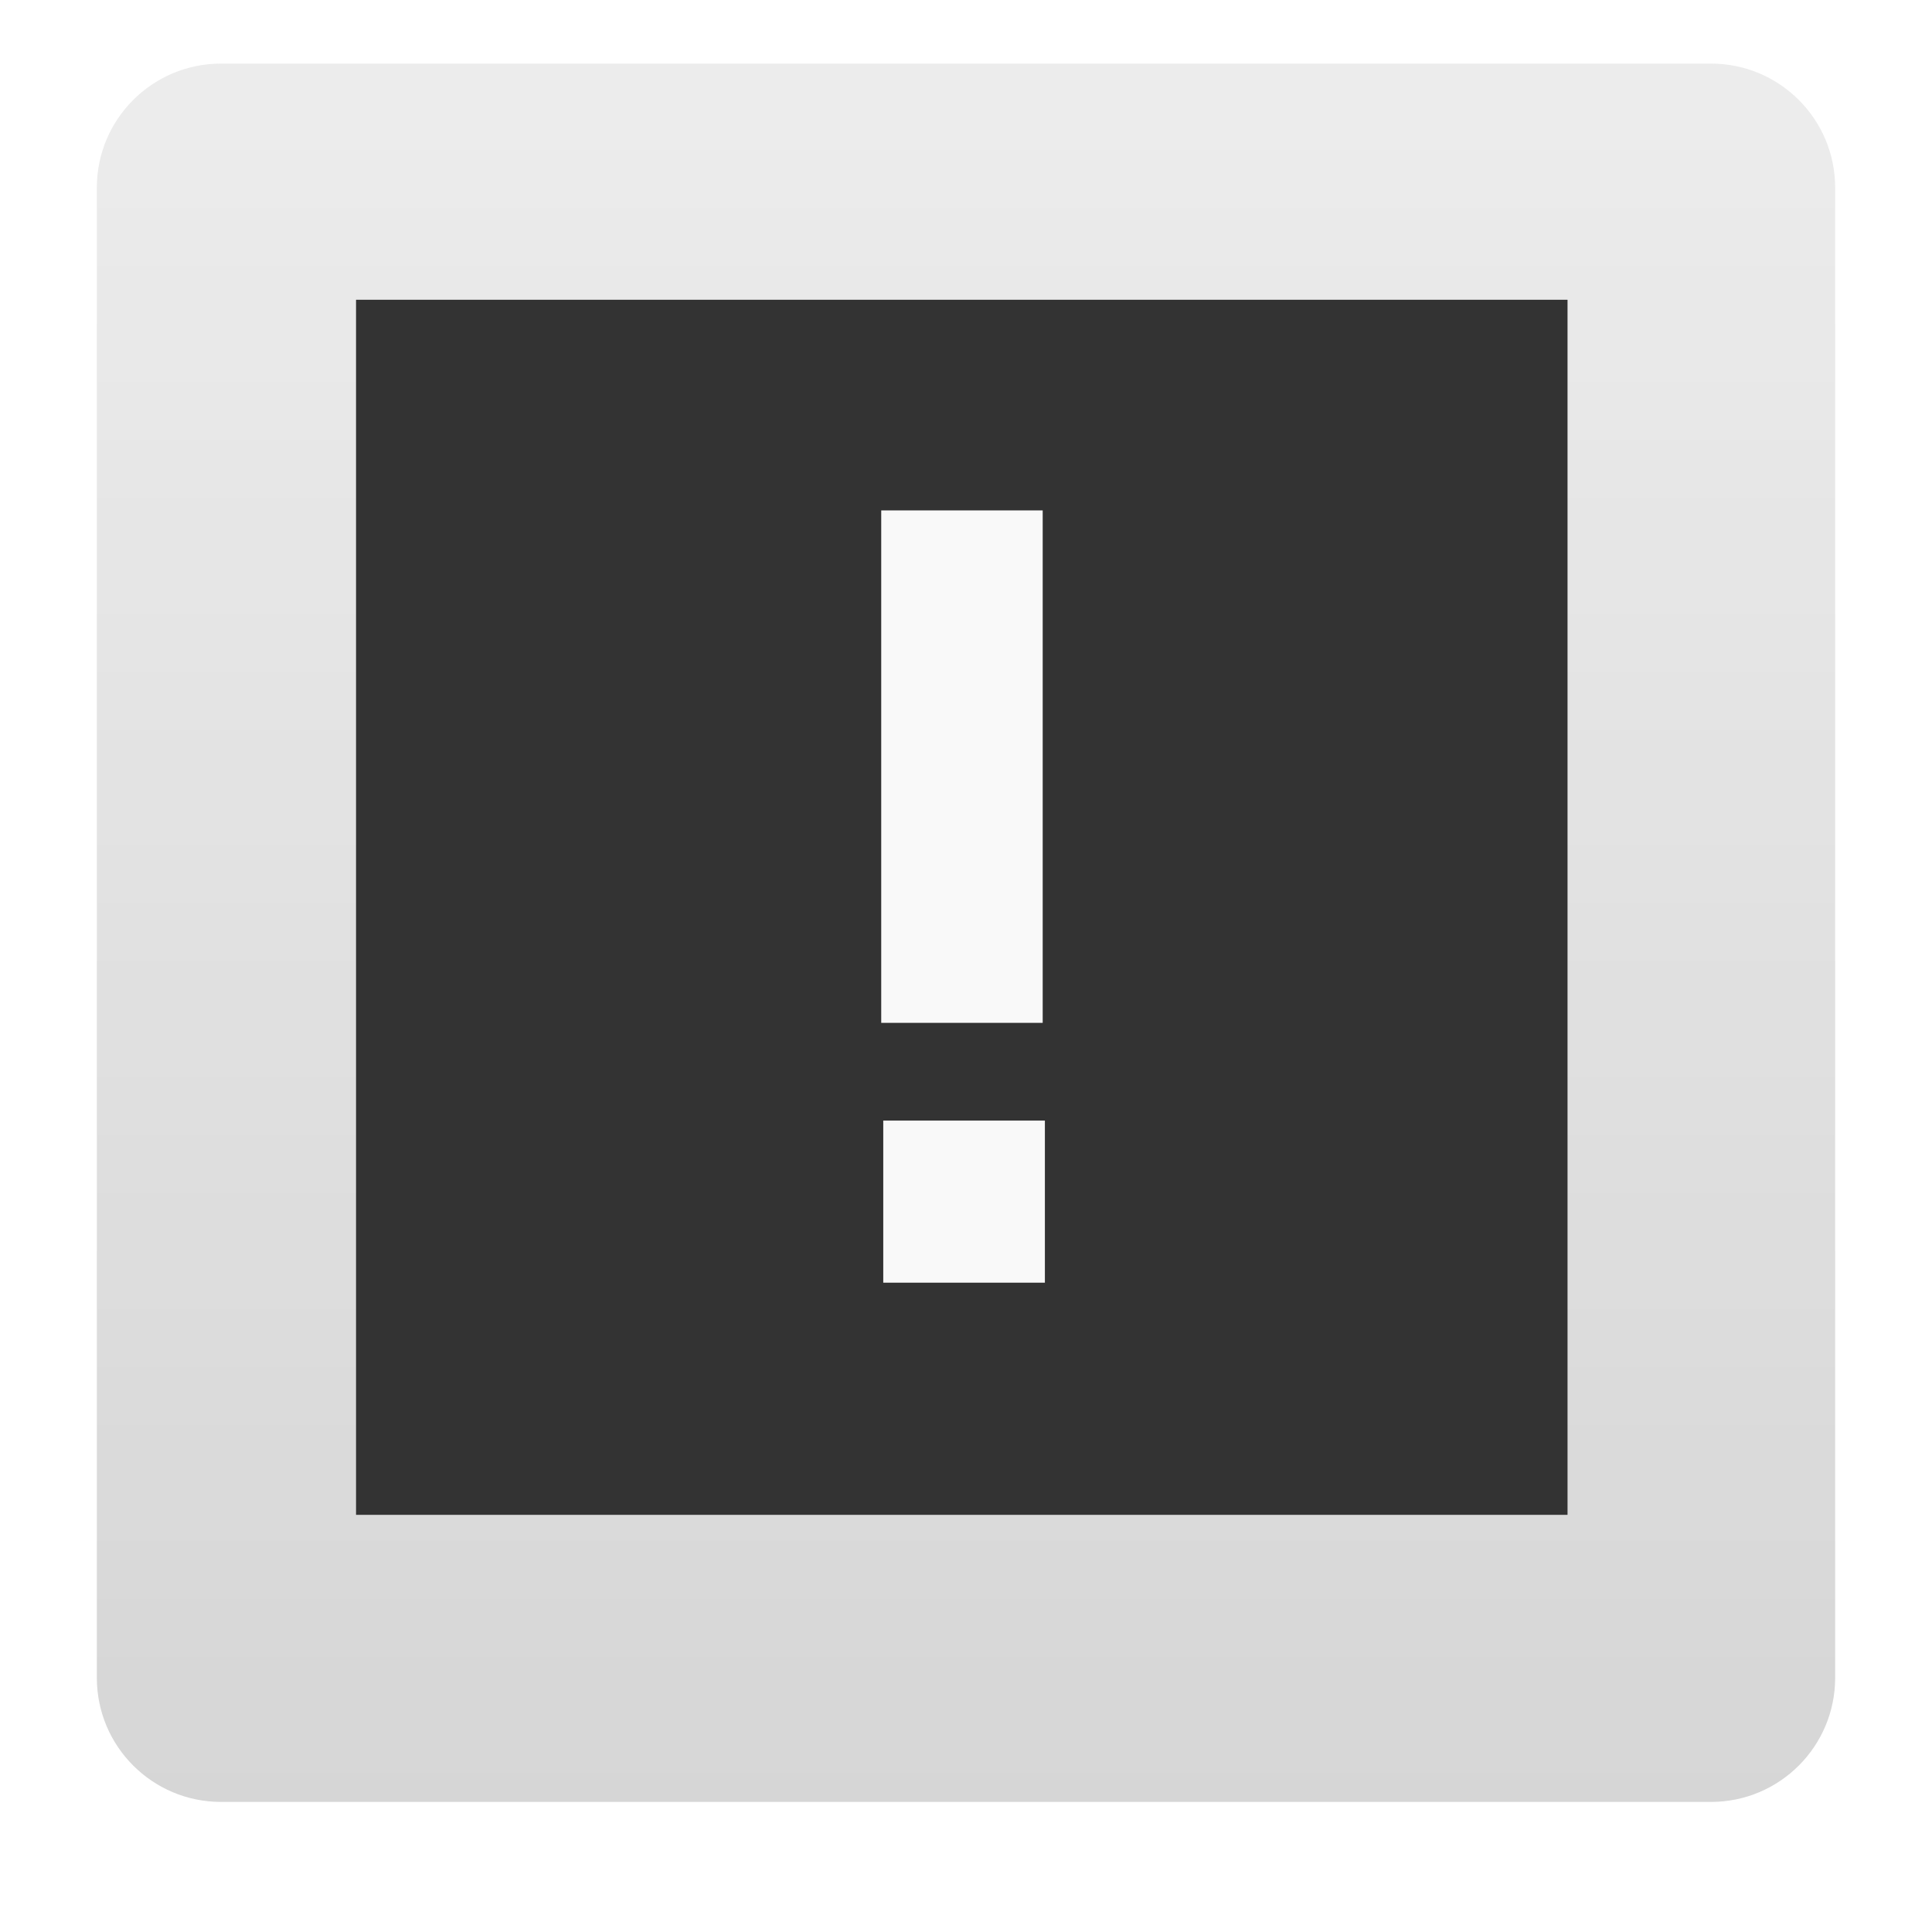
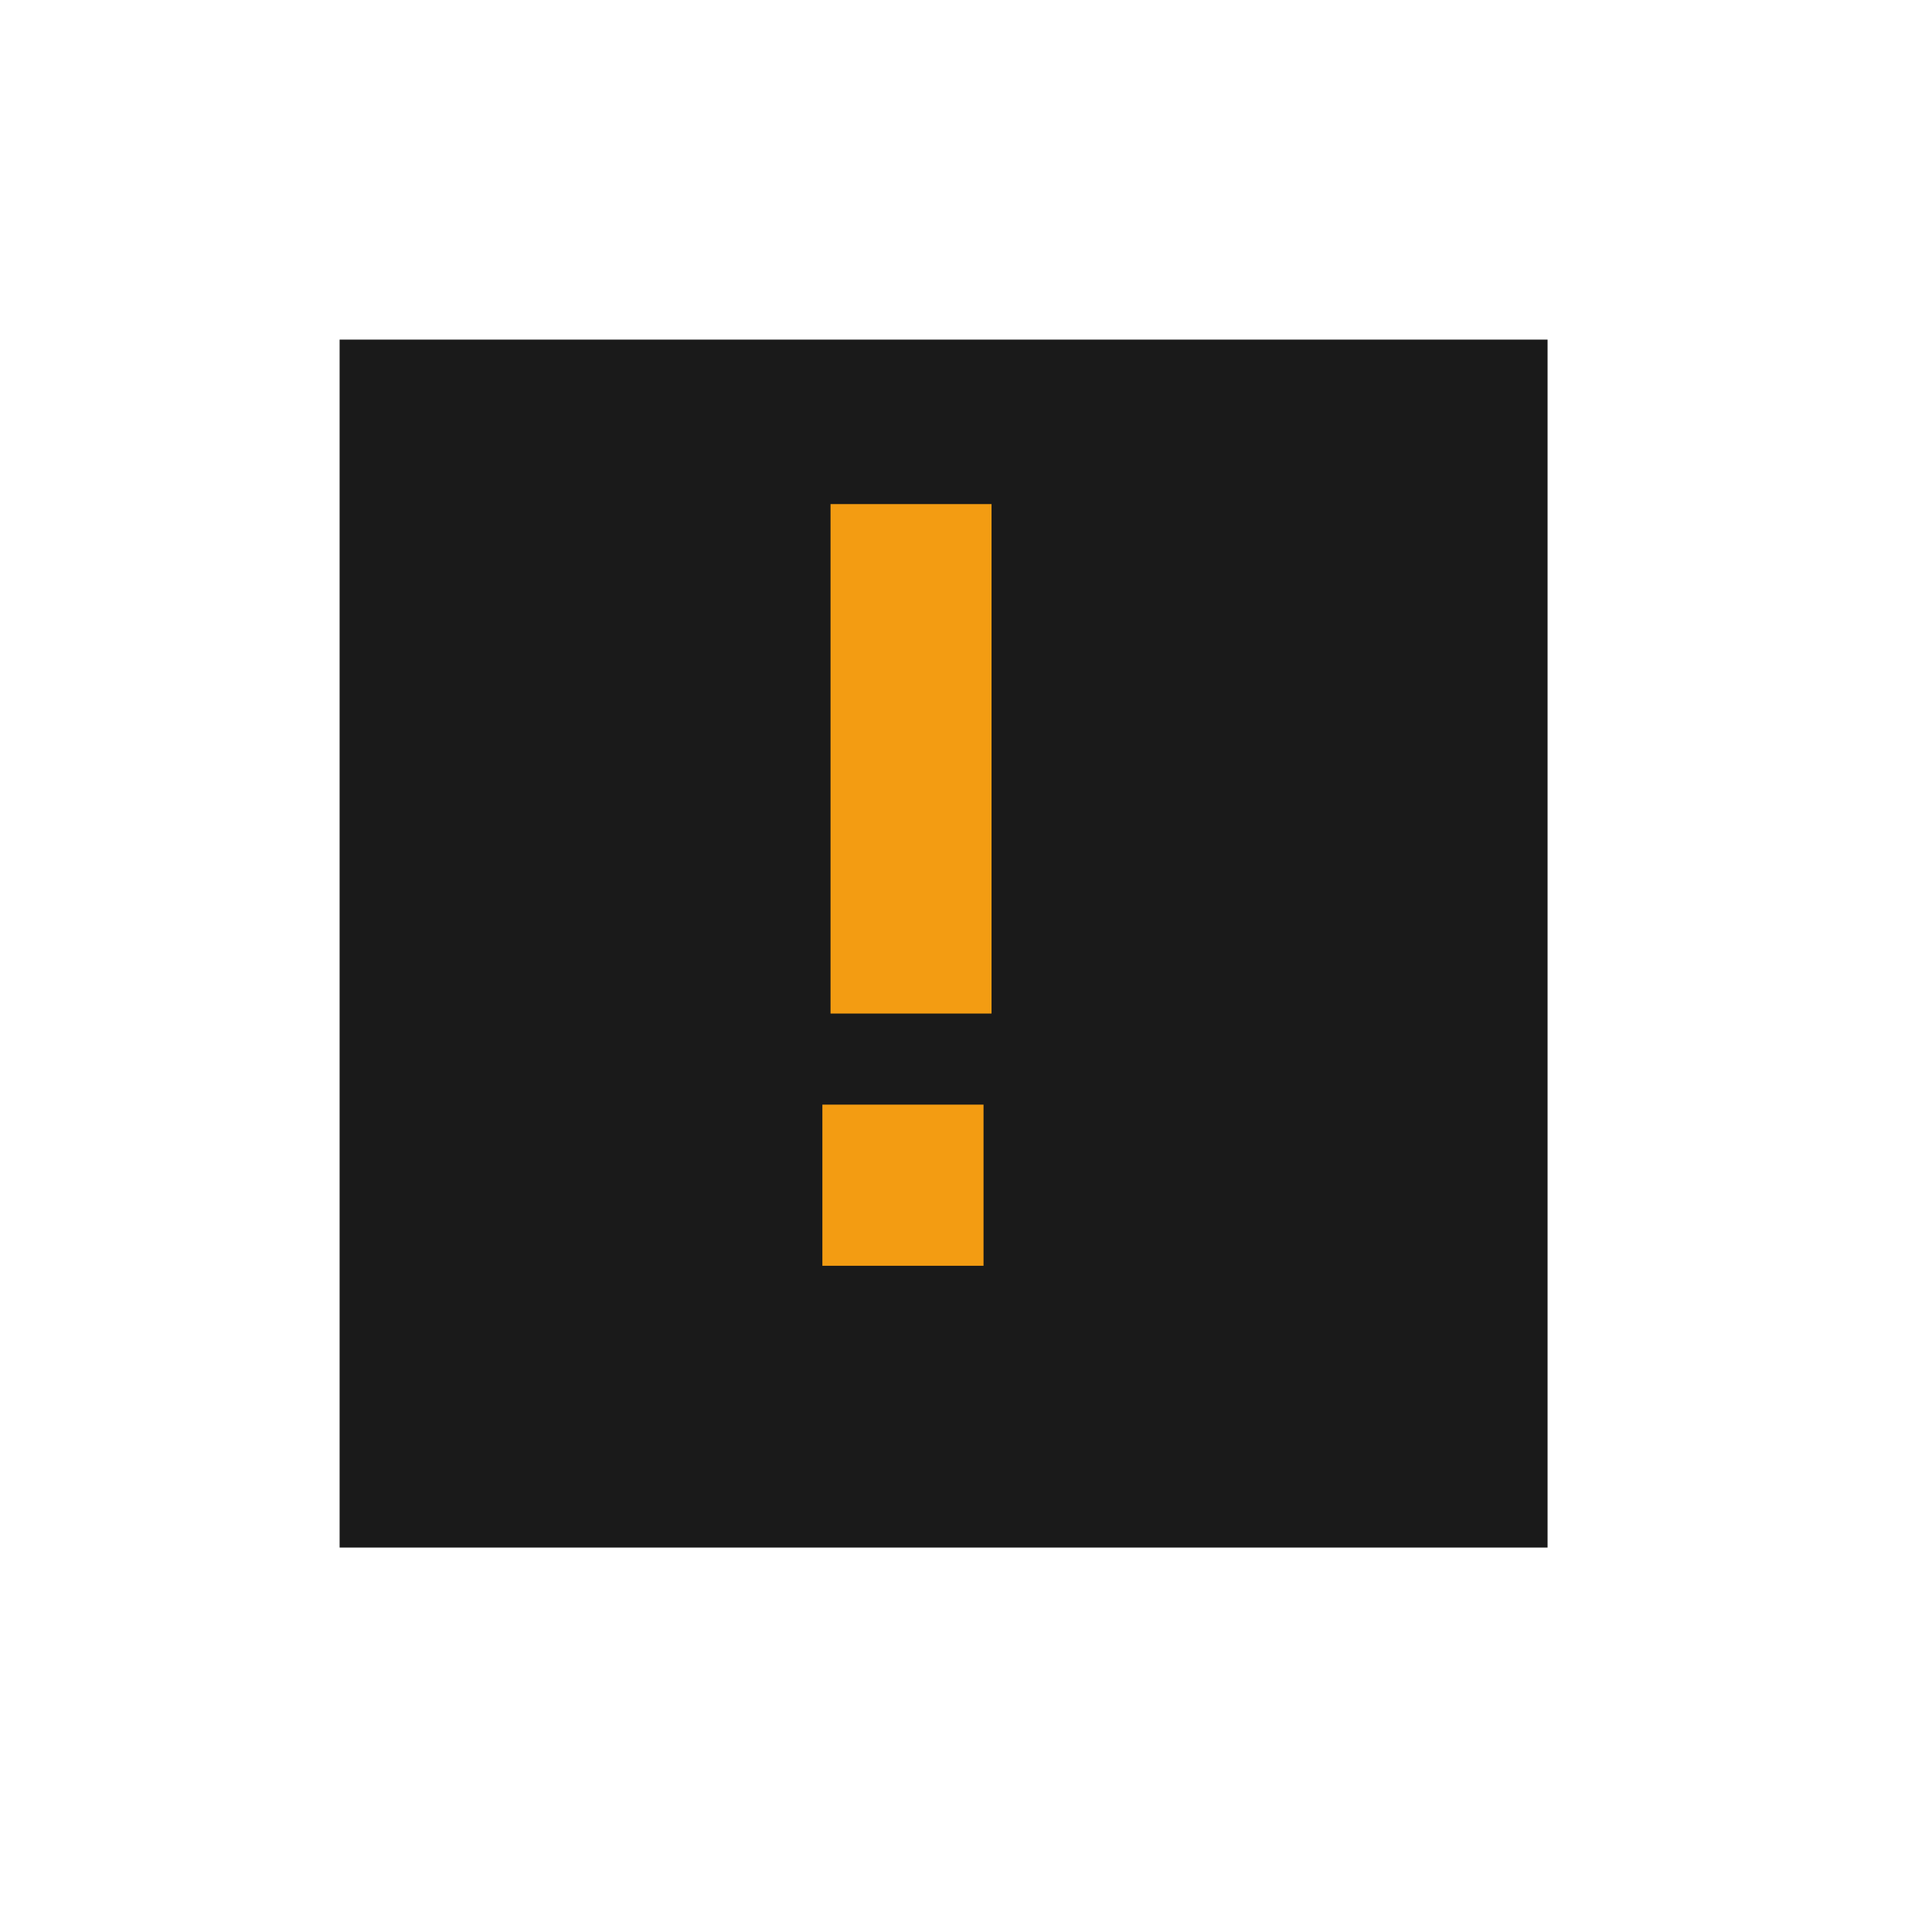
- <svg xmlns="http://www.w3.org/2000/svg" xmlns:xlink="http://www.w3.org/1999/xlink" version="1.0" width="24" height="24" id="svg2">
-   <defs id="defs4">
-     <linearGradient id="linearGradient3625">
-       <stop id="stop3627" style="stop-color:#787878;stop-opacity:1" offset="0" />
-       <stop id="stop3629" style="stop-color:#323232;stop-opacity:1" offset="1" />
-     </linearGradient>
-     <radialGradient cx="64" cy="120.201" r="56" fx="64" fy="120.201" id="radialGradient2872" xlink:href="#linearGradient3625" gradientUnits="userSpaceOnUse" gradientTransform="matrix(0.900984,0,0,1.142858,-9.662993,-131.3724)" />
-     <clipPath id="clipPath2883">
-       <path d="m -100,-74 0,96 96,0 0,-96 -96,0 z m 48,16 c 17.664,0 32,14.336 32,32 4e-6,17.664 -14.336,32 -32,32 -17.664,0 -32,-14.336 -32,-32 0,-17.664 14.336,-32 32,-32 z m 12.125,16.125 -16.25,18.875 -8,-7.25 -7.75,8.375 15.75,15.625 24,-27.25 -7.75,-8.375 z" id="path2885" style="opacity:0.3;color:#000000;fill:#ff0000;fill-opacity:1;fill-rule:nonzero;stroke:none;stroke-width:4;marker:none;visibility:visible;display:inline;overflow:visible;enable-background:accumulate" />
-     </clipPath>
-     <filter color-interpolation-filters="sRGB" id="filter3663">
-       <feGaussianBlur id="feGaussianBlur3665" stdDeviation="0.96" />
-     </filter>
-     <clipPath id="clipPath3266">
-       <path d="M 0,0 0,96 96,96 96,0 0,0 z m 12,6 72,0 c 3.324,0 6,2.676 6,6 l 0,72 c 0,3.324 -2.676,6 -6,6 L 12,90 C 8.676,90 6,87.324 6,84 L 6,12 C 6,8.676 8.676,6 12,6 z" id="path3268" style="opacity:0.3;color:#000000;fill:#ff0000;fill-opacity:1;fill-rule:nonzero;stroke:none;stroke-width:4;marker:none;visibility:visible;display:inline;overflow:visible;enable-background:accumulate" />
-     </clipPath>
-     <linearGradient x1="32.251" y1="6.132" x2="32.251" y2="90.239" id="linearGradient3101" xlink:href="#ButtonShadow-0" gradientUnits="userSpaceOnUse" gradientTransform="matrix(1.02381,0,0,1.011905,-1.142857,-98.07143)" />
-     <linearGradient x1="45.448" y1="92.54" x2="45.448" y2="7.017" id="ButtonShadow-0" gradientUnits="userSpaceOnUse" gradientTransform="matrix(1.005865,0,0,0.994169,100,0)">
-       <stop id="stop3750-8" style="stop-color:#000000;stop-opacity:1" offset="0" />
-       <stop id="stop3752-5" style="stop-color:#000000;stop-opacity:0.588" offset="1" />
-     </linearGradient>
-     <linearGradient x1="32.251" y1="6.132" x2="32.251" y2="90.239" id="linearGradient3780" xlink:href="#ButtonShadow-0" gradientUnits="userSpaceOnUse" gradientTransform="matrix(1.02381,0,0,1.011905,-1.142857,-98.07143)" />
-     <linearGradient x1="32.251" y1="6.132" x2="32.251" y2="90.239" id="linearGradient3772" xlink:href="#ButtonShadow-0" gradientUnits="userSpaceOnUse" gradientTransform="matrix(1.02381,0,0,1.011905,-1.142857,-98.07143)" />
-     <linearGradient x1="32.251" y1="6.132" x2="32.251" y2="90.239" id="linearGradient3725" xlink:href="#ButtonShadow-0" gradientUnits="userSpaceOnUse" gradientTransform="matrix(1.02381,0,0,1.011905,-1.142857,-98.07143)" />
-     <linearGradient x1="48" y1="90" x2="48" y2="5.988" id="linearGradient3052" xlink:href="#ButtonColor-6" gradientUnits="userSpaceOnUse" />
-     <linearGradient x1="10.32" y1="21" x2="10.32" y2="0.999" id="ButtonColor-6" gradientUnits="userSpaceOnUse">
-       <stop id="stop3189-4" style="stop-color:#c8c8c8;stop-opacity:1" offset="0" />
-       <stop id="stop3191-0" style="stop-color:#e6e6e6;stop-opacity:1" offset="1" />
-     </linearGradient>
-     <linearGradient x1="36.357" y1="6" x2="36.357" y2="63.893" id="linearGradient3188" xlink:href="#linearGradient3737" gradientUnits="userSpaceOnUse" />
-     <linearGradient id="linearGradient3737">
-       <stop id="stop3739" style="stop-color:#ffffff;stop-opacity:1" offset="0" />
-       <stop id="stop3741" style="stop-color:#ffffff;stop-opacity:0" offset="1" />
-     </linearGradient>
-     <radialGradient cx="48" cy="90.172" r="42" fx="48" fy="90.172" id="radialGradient3619" xlink:href="#linearGradient3737" gradientUnits="userSpaceOnUse" gradientTransform="matrix(1.157313,0,0,0.9959077,-7.551021,0.1971319)" />
-     <linearGradient x1="32.251" y1="6.132" x2="32.251" y2="90.239" id="linearGradient4256" xlink:href="#ButtonShadow-0" gradientUnits="userSpaceOnUse" gradientTransform="translate(0,-97)" />
-     <linearGradient xlink:href="#ButtonColor-6" id="linearGradient3025" gradientUnits="userSpaceOnUse" x1="48" y1="90" x2="48" y2="5.988" gradientTransform="matrix(0.2570698,0,0,0.2570698,-0.3394947,-0.7525833)" />
-   </defs>
-   <rect style="opacity:0.75;fill:url(#linearGradient3025);fill-opacity:1;fill-rule:nonzero;stroke:none;display:inline" id="rect2419" y="0.79" x="1.203" ry="1.542" rx="1.542" height="21.594" width="21.594" />
-   <g transform="matrix(0.5014485,0,0,0.5029367,-0.09011133,-0.8027313)" id="layer0">
-     <rect style="fill:#333333;fill-rule:evenodd;stroke:#003bc3;stroke-width:0;stroke-linecap:square;stroke-linejoin:miter;stroke-miterlimit:2.013" y="0" x="0" id="shape0" transform="translate(9.00002,9.00002)" stroke-miterlimit="2.013" width="30.012" height="30.012" />
-     <rect style="fill:#f9f9f9;fill-rule:evenodd" y="0" x="0" id="rect3280" transform="matrix(0,1,-1,0,26.0646,29.2738)" width="4.004" height="4.004" />
-     <rect style="fill:#f9f9f9;fill-rule:evenodd" y="0" x="0" id="rect3282" transform="matrix(0,-1,1,0,22.0102,26.8601)" width="12.657" height="4" />
+ <svg xmlns="http://www.w3.org/2000/svg" width="38.4pt" height="38.4pt" id="svg2" version="1.1">
+   <defs id="defs4" />
+   <g id="layer0">
+     <rect id="shape0" transform="translate(9.00002, 9.00002)" fill="#2c3e50" fill-rule="evenodd" stroke="#003bc3" stroke-width="0" stroke-linecap="square" stroke-linejoin="miter" stroke-miterlimit="2.013" width="24.009pt" height="24.009pt" style="fill:#1a1a1a;fill-opacity:1" />
+     <rect id="rect3280" transform="matrix(0 1 -1 0 26.0646 29.2738)" fill="#f39c12" fill-rule="evenodd" width="3.203pt" height="3.203pt" />
+     <rect id="rect3282" transform="matrix(0 -1 1 0 22.0102 26.8601)" fill="#f39c12" fill-rule="evenodd" width="10.126pt" height="3.2pt" />
  </g>
</svg>
